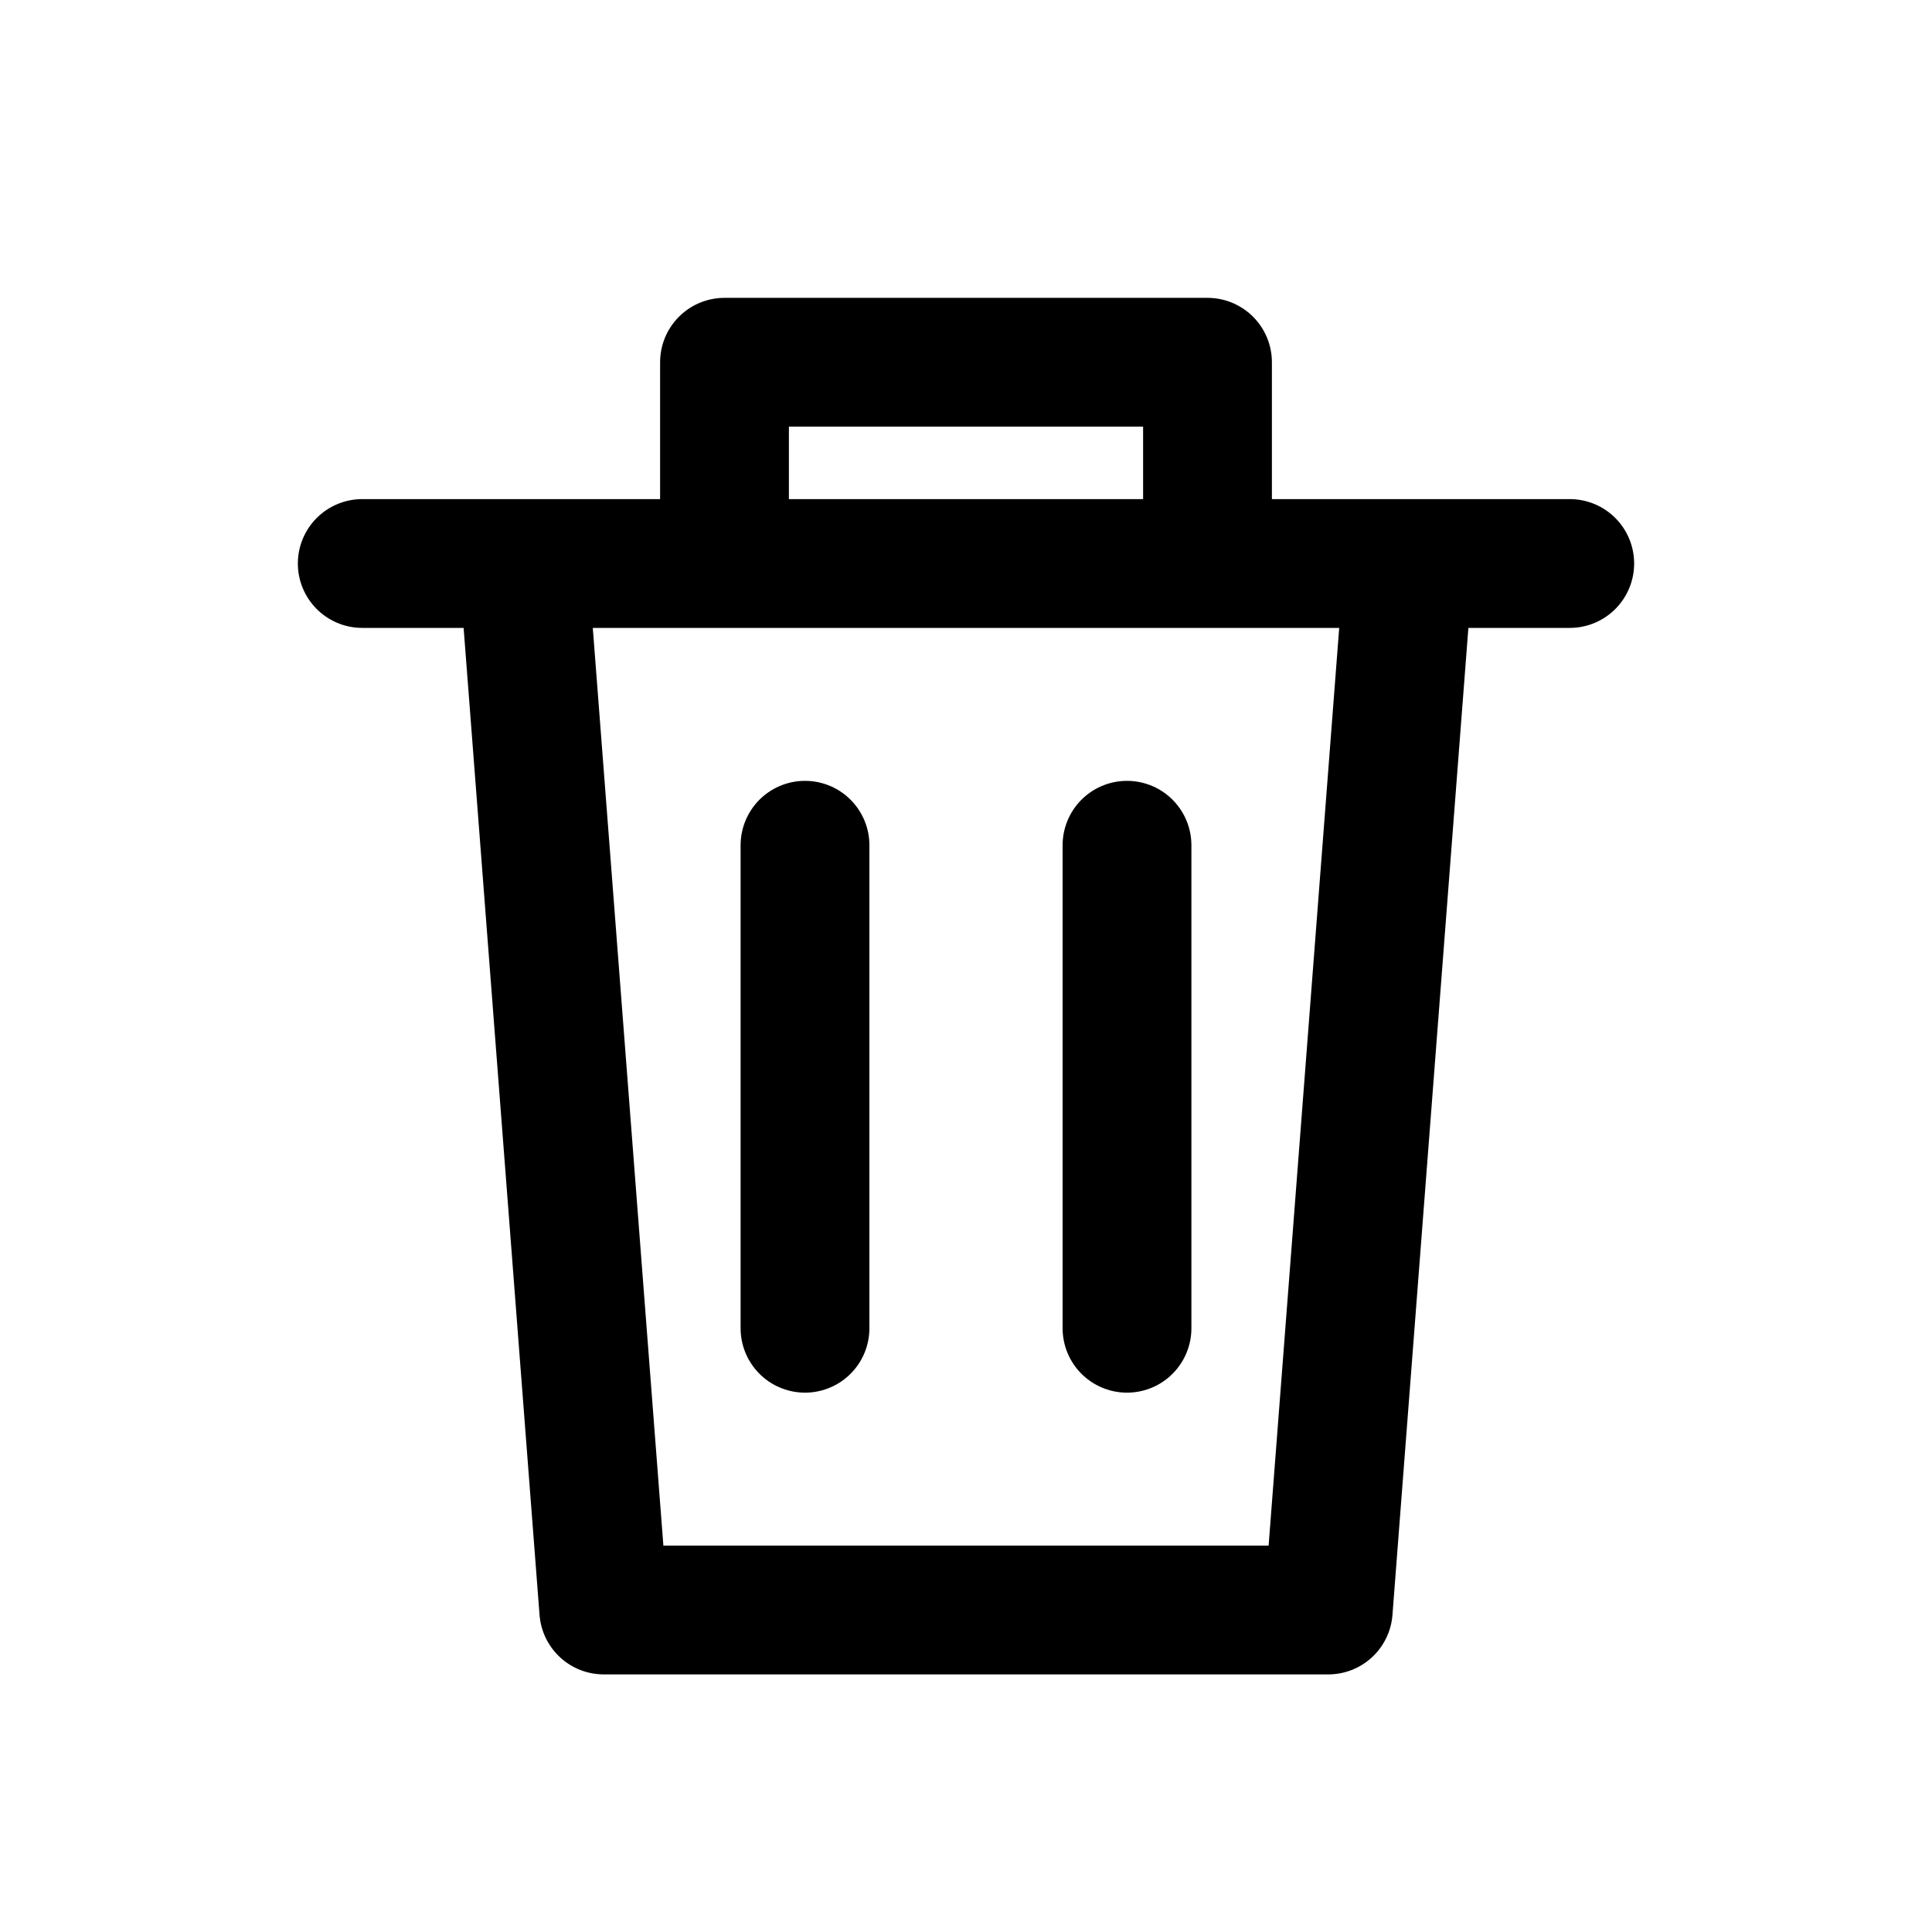
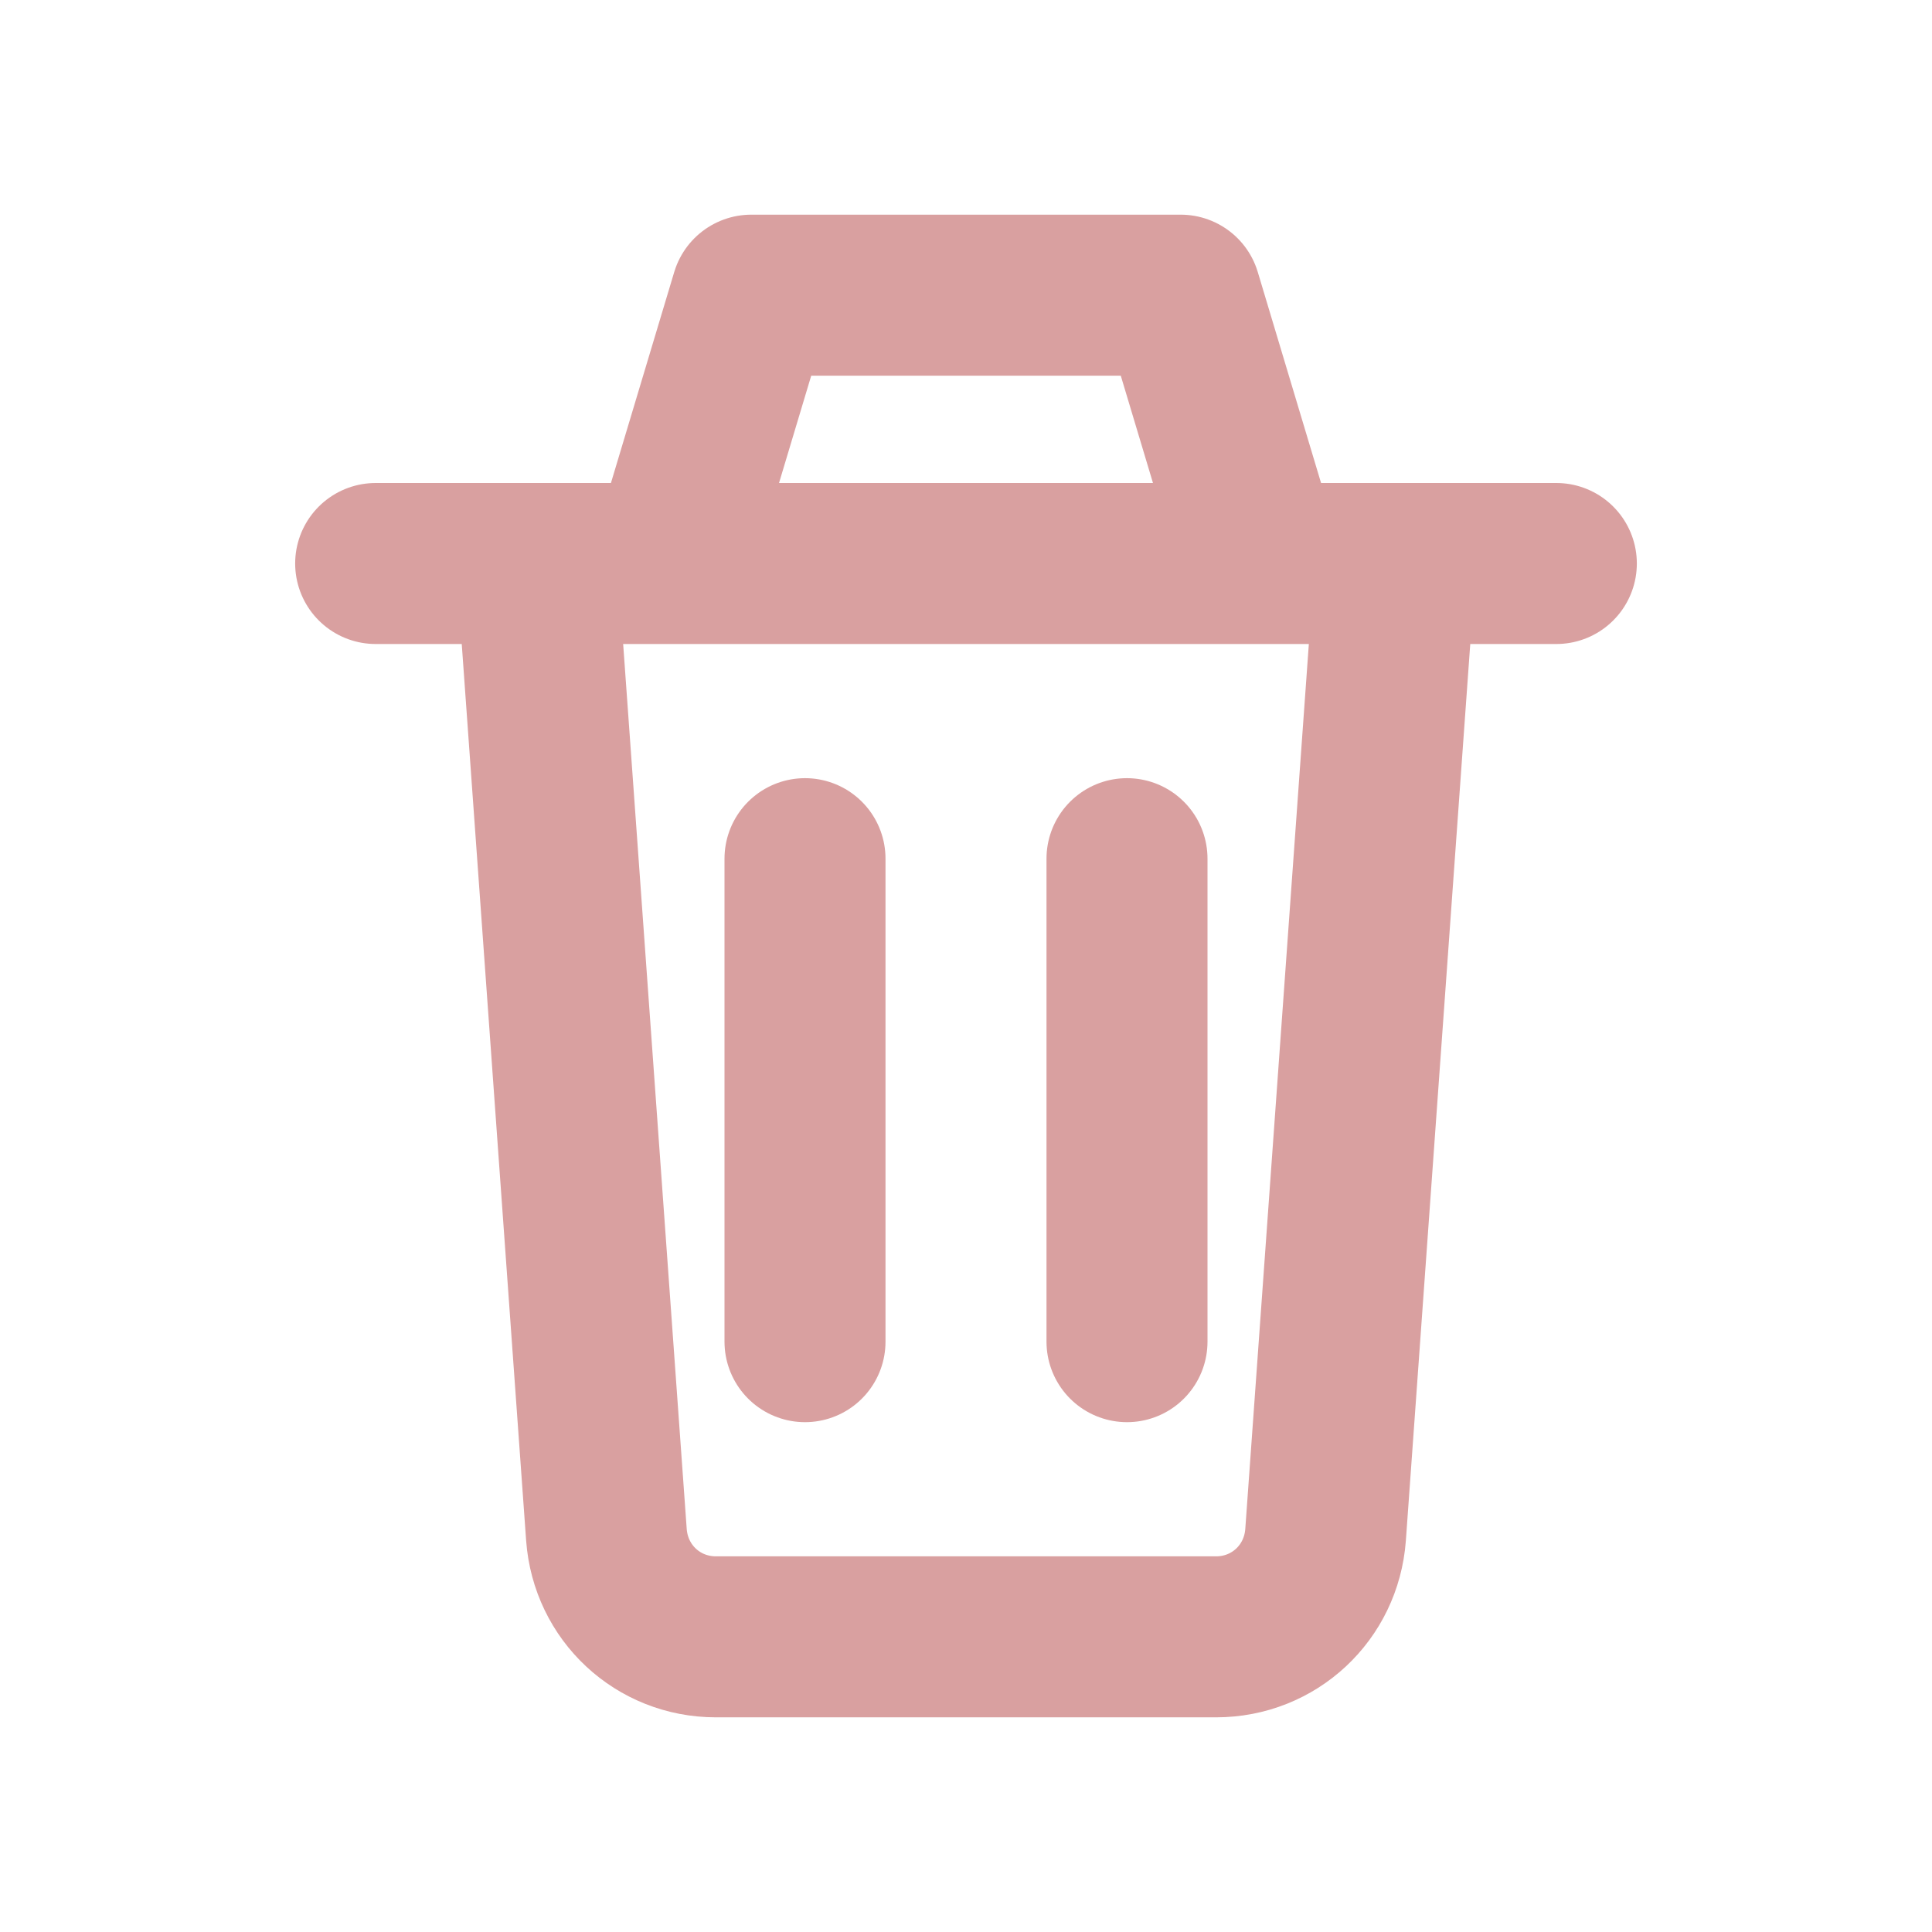
- <svg xmlns="http://www.w3.org/2000/svg" viewBox="0 0 24 24" fill="none">
-   <path d="M4.5 7h15M9 7V4.5h6V7m-8.5 0 1 13h9l1-13M10 10.5v6M14 10.5v6" stroke="currentColor" stroke-width="1.6" stroke-linecap="round" stroke-linejoin="round" />
+ <svg xmlns="http://www.w3.org/2000/svg" width="18" height="18" viewBox="0 0 18 18" fill="none">
+   <path d="M3.5 5.25h11M7 2.75h4l.75 2.5h-5.5L7 2.75Z" stroke="#D9A0A0" stroke-width="1.5" stroke-linecap="round" stroke-linejoin="round" />
+   <path d="m5 5.25.65 9.05c.04.54.48.95 1.02.95h4.66c.54 0 .98-.41 1.02-.95L13 5.25M7.5 8v4.5M10.5 8v4.5" stroke="#D9A0A0" stroke-width="1.5" stroke-linecap="round" />
</svg>
